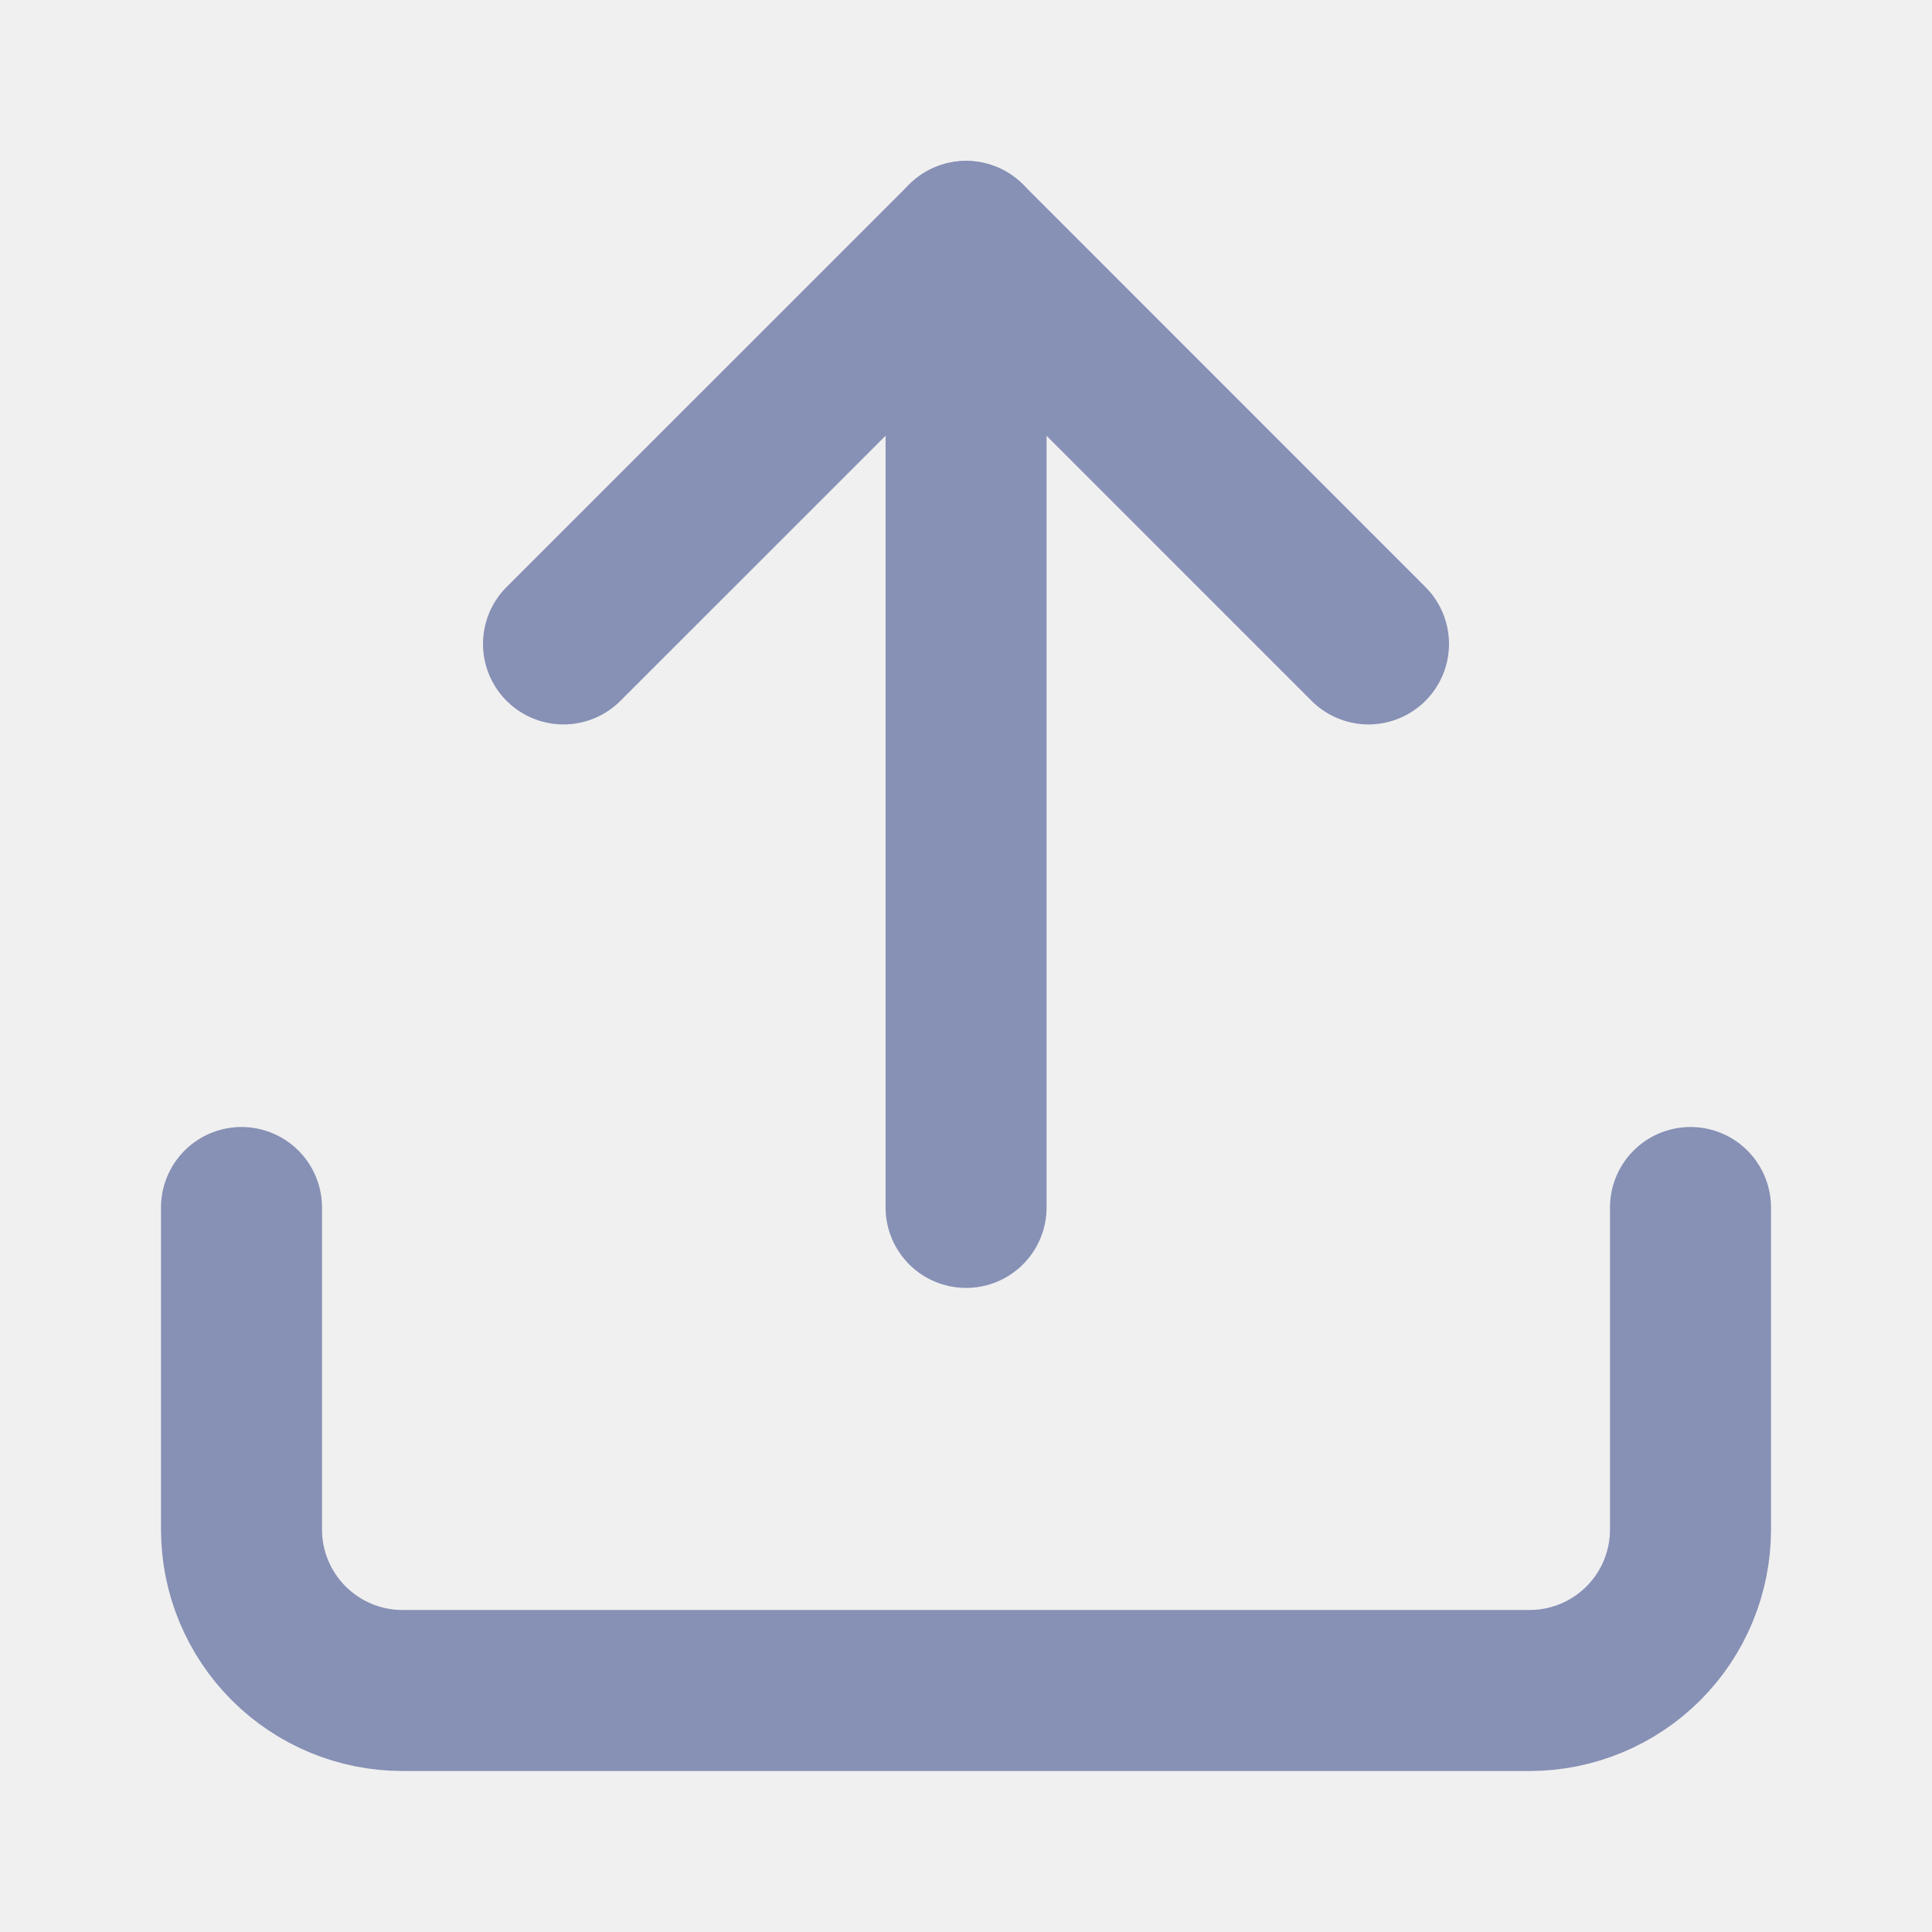
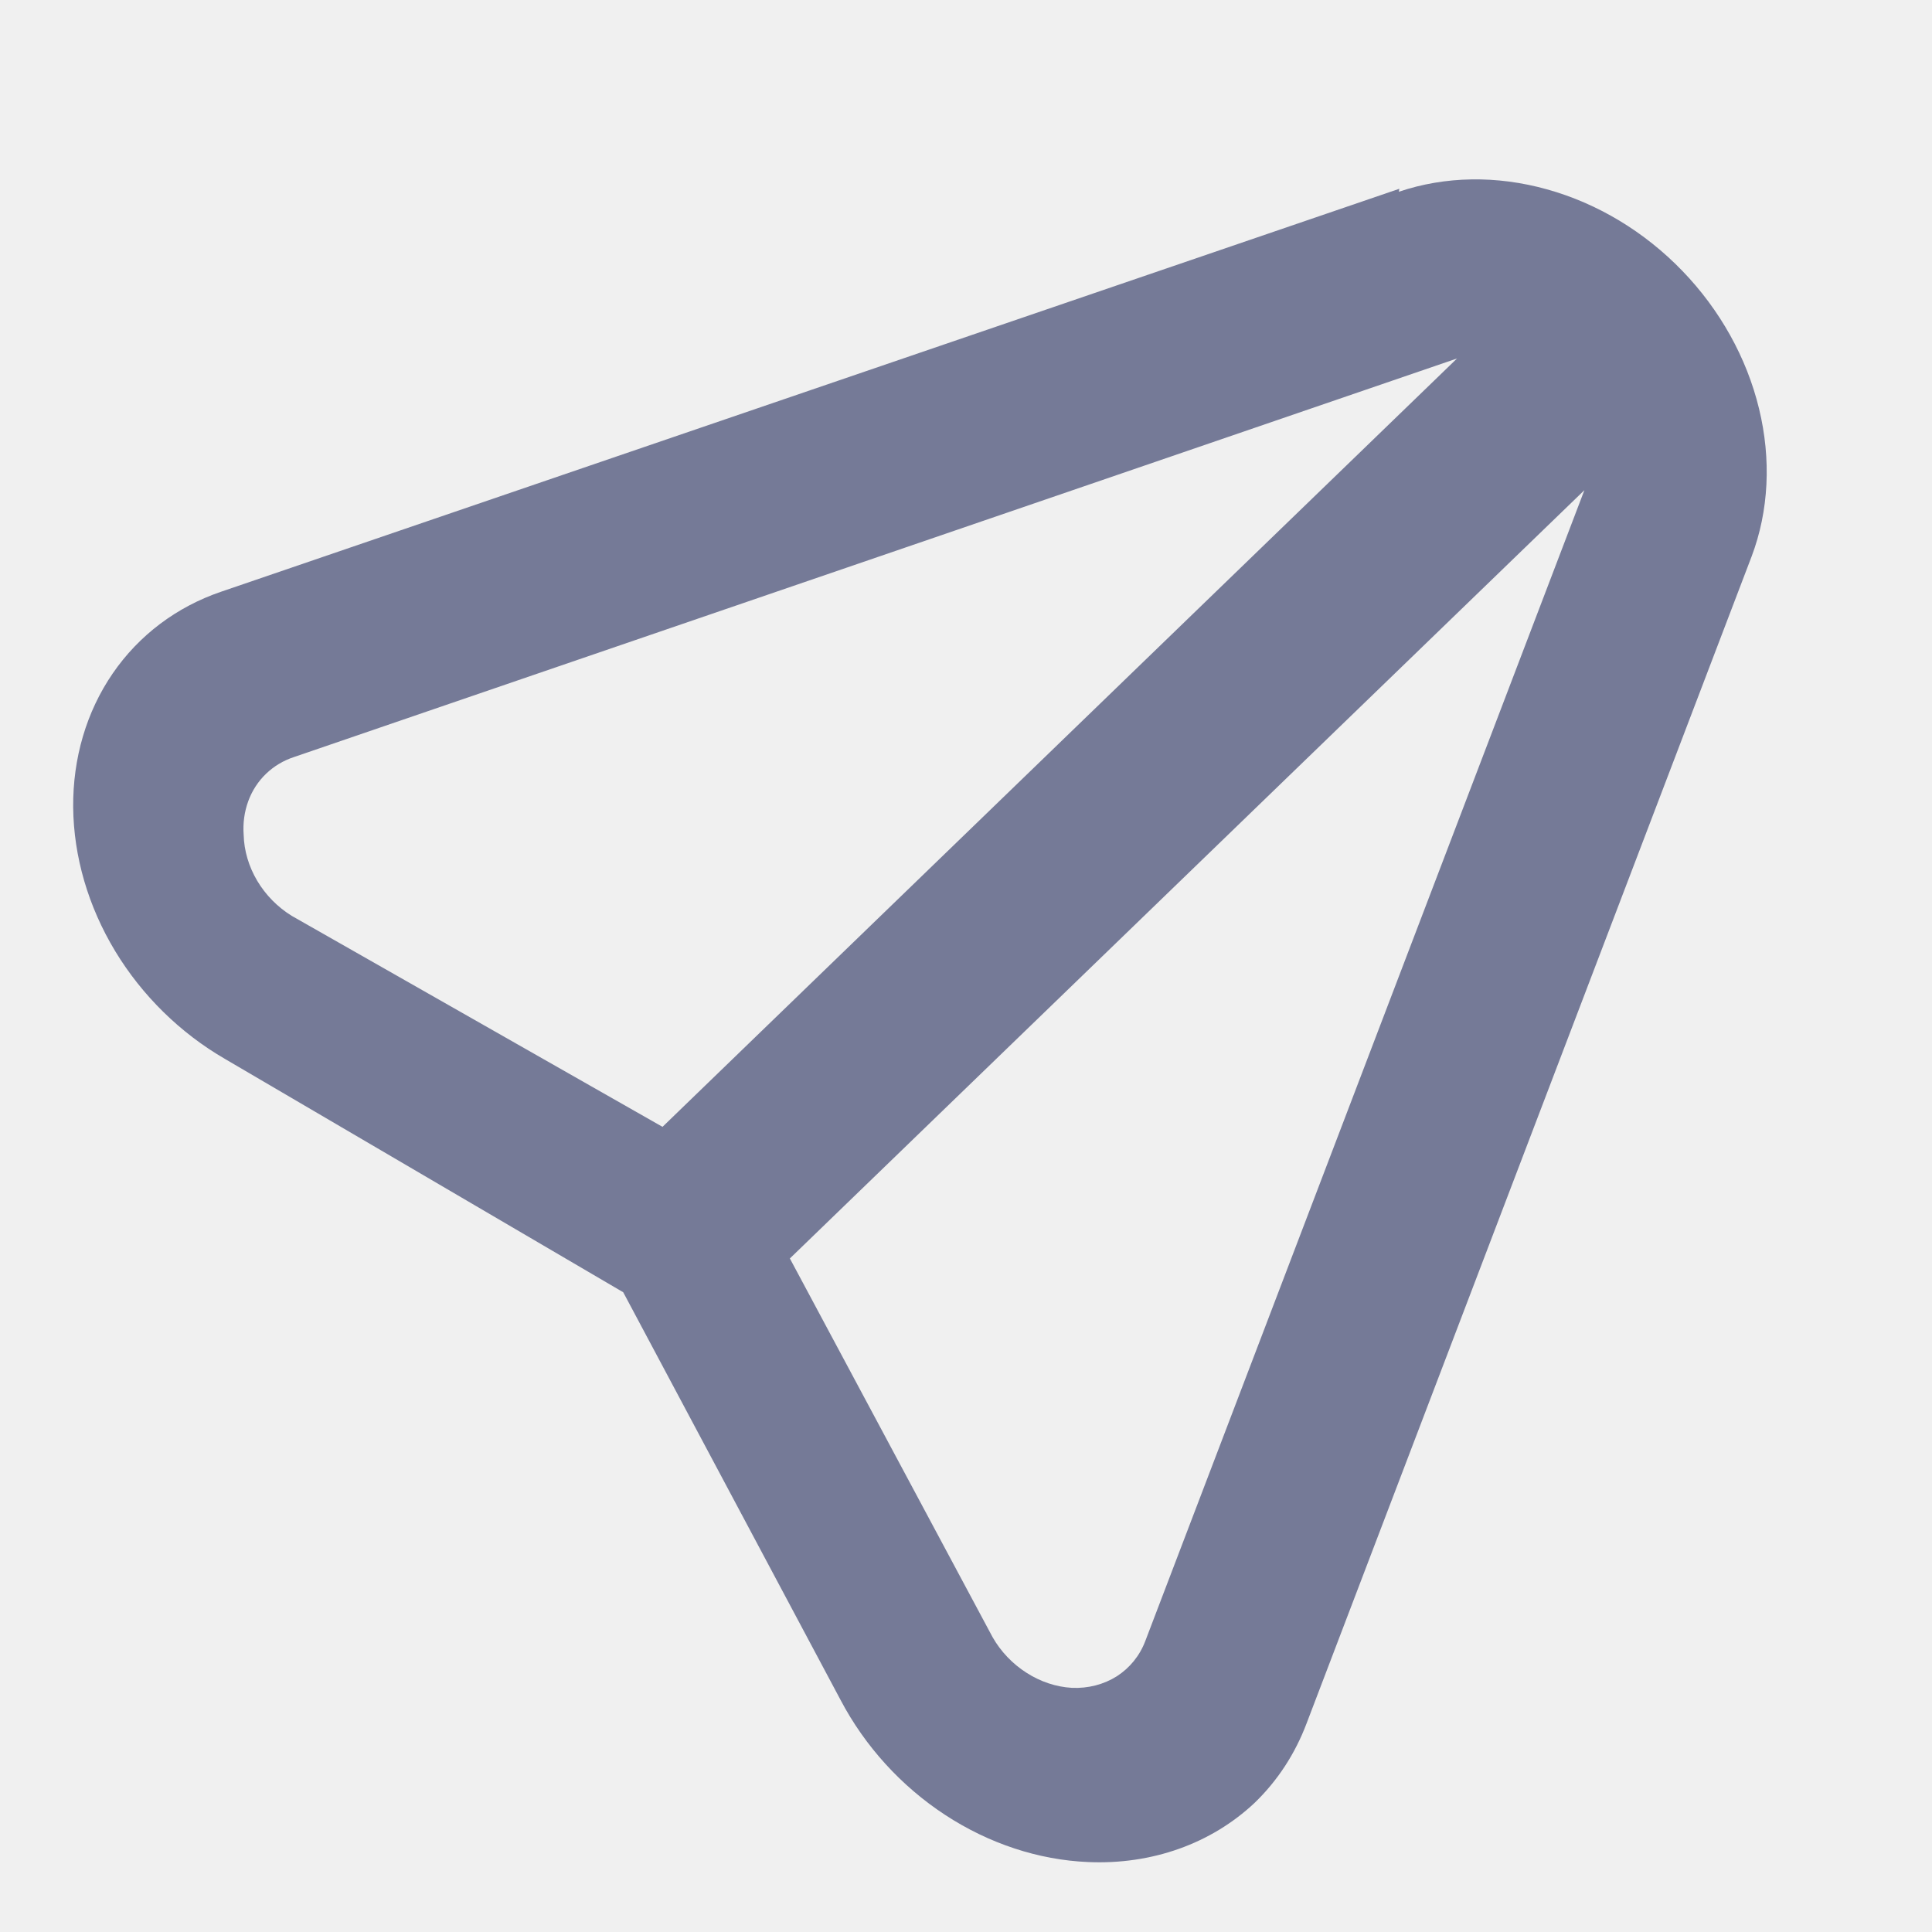
<svg xmlns="http://www.w3.org/2000/svg" width="24" height="24" viewBox="0 0 24 24" fill="none">
-   <g clip-path="url(#clip0_244_13023)">
-     <path d="M17 7.999L12.001 2.999L7 7.999" stroke="#8790B5" stroke-width="2" stroke-linecap="round" stroke-linejoin="round" />
-     <path d="M21 15V19C21 19.53 20.79 20.039 20.415 20.414C20.04 20.789 19.531 21 19 21H5C4.47 21 3.961 20.789 3.586 20.414C3.211 20.039 3 19.53 3 19V15" stroke="#8790B5" stroke-width="2" stroke-linecap="round" stroke-linejoin="round" />
-     <path d="M12.001 2.999V14.999" stroke="#8790B5" stroke-width="2" stroke-linecap="round" stroke-linejoin="round" />
+   <g clip-path="url(#clip0_761_5828)">
+     <path d="M17.383 2.345L2.748 7.35C2.193 7.539 1.726 7.891 1.4 8.366C1.074 8.841 0.904 9.418 0.909 10.029C0.915 10.64 1.095 11.259 1.43 11.814C1.765 12.368 2.24 12.834 2.799 13.157L7.742 16.053L10.442 21.118C10.744 21.692 11.195 22.188 11.74 22.545C12.285 22.902 12.902 23.105 13.516 23.131C14.307 23.166 15.045 22.904 15.586 22.395C15.87 22.121 16.089 21.785 16.231 21.408L21.759 6.913C21.973 6.347 22.005 5.707 21.851 5.075C21.698 4.444 21.366 3.848 20.897 3.363C20.428 2.878 19.844 2.526 19.217 2.352C18.591 2.177 17.951 2.188 17.377 2.382L17.383 2.345ZM14.227 20.386C14.158 20.568 14.035 20.719 13.874 20.823C13.712 20.925 13.518 20.976 13.315 20.967C13.12 20.956 12.925 20.891 12.752 20.78C12.578 20.669 12.432 20.516 12.33 20.337L9.812 15.633L19.682 6.089L14.227 20.386ZM8.23 13.998L3.624 11.377C3.449 11.269 3.3 11.118 3.195 10.941C3.09 10.764 3.032 10.567 3.027 10.372C3.016 10.226 3.036 10.083 3.084 9.952C3.132 9.821 3.208 9.705 3.306 9.611C3.403 9.518 3.52 9.448 3.65 9.405L18.1 4.453L8.23 13.998Z" fill="#757A97" />
  </g>
  <defs>
-     <clipPath id="clip0_244_13023">
+     <clipPath id="clip0_761_5828">
      <rect width="24" height="24" fill="white" />
    </clipPath>
  </defs>
</svg>
